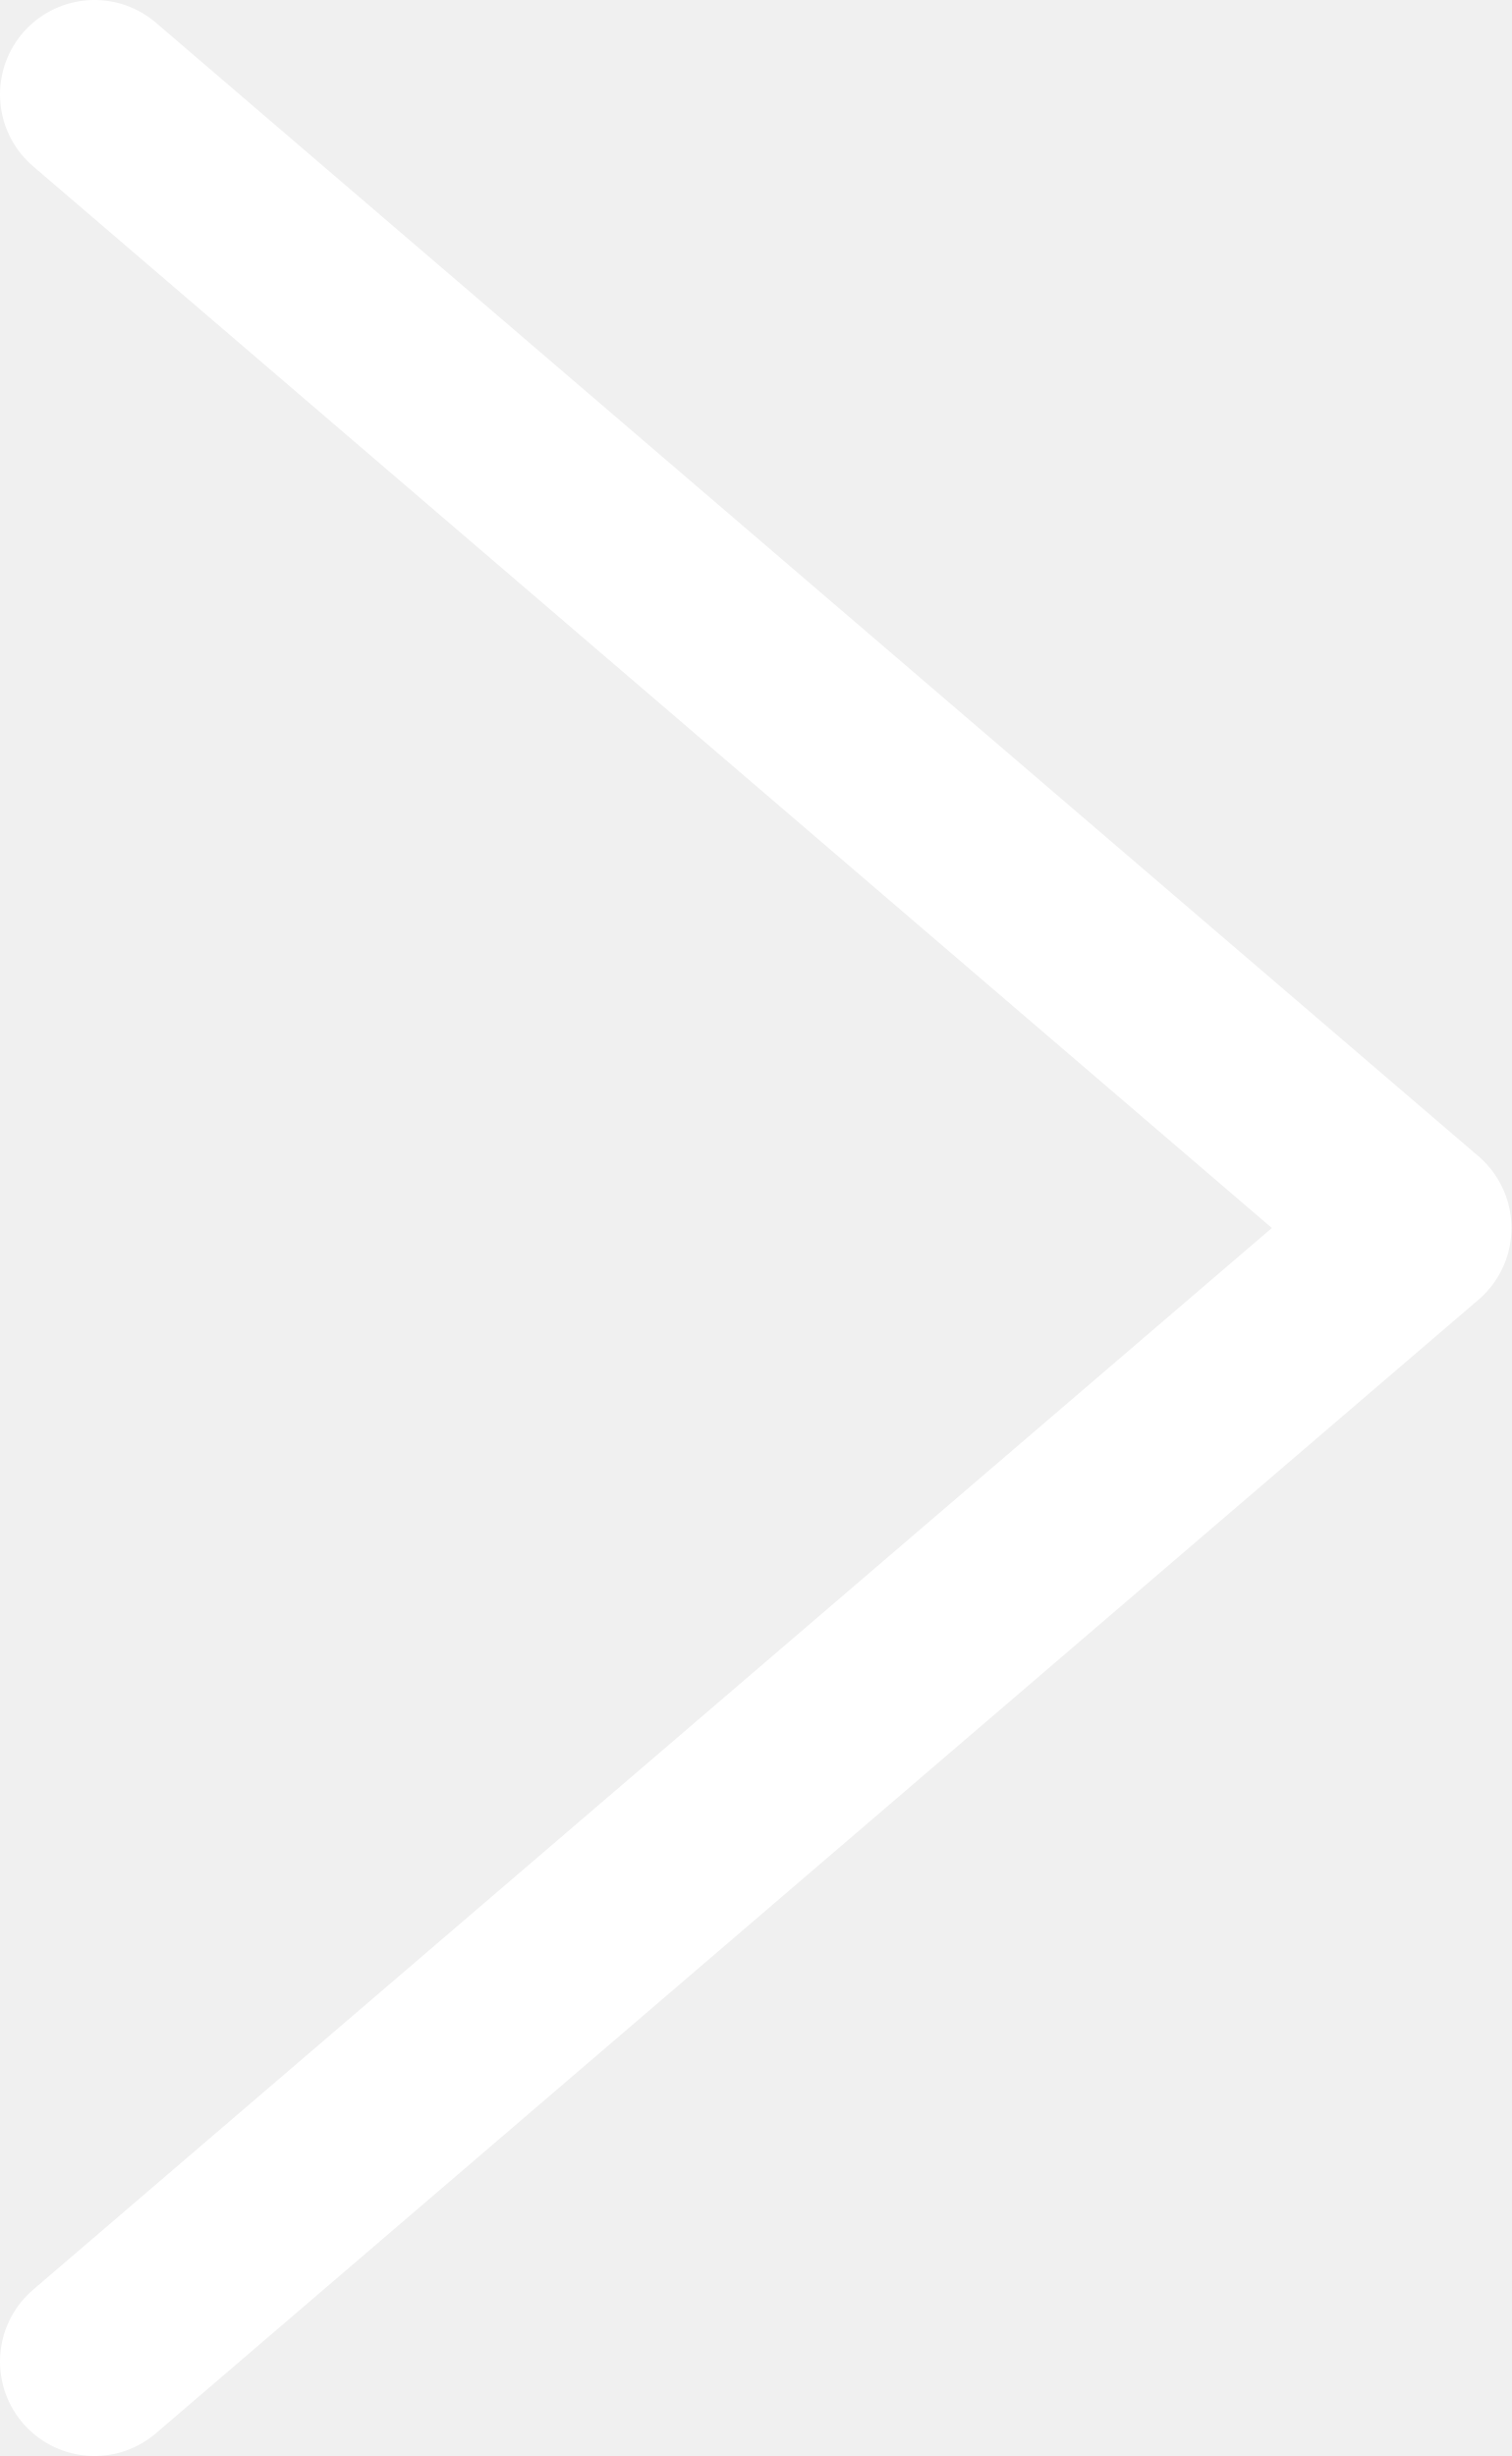
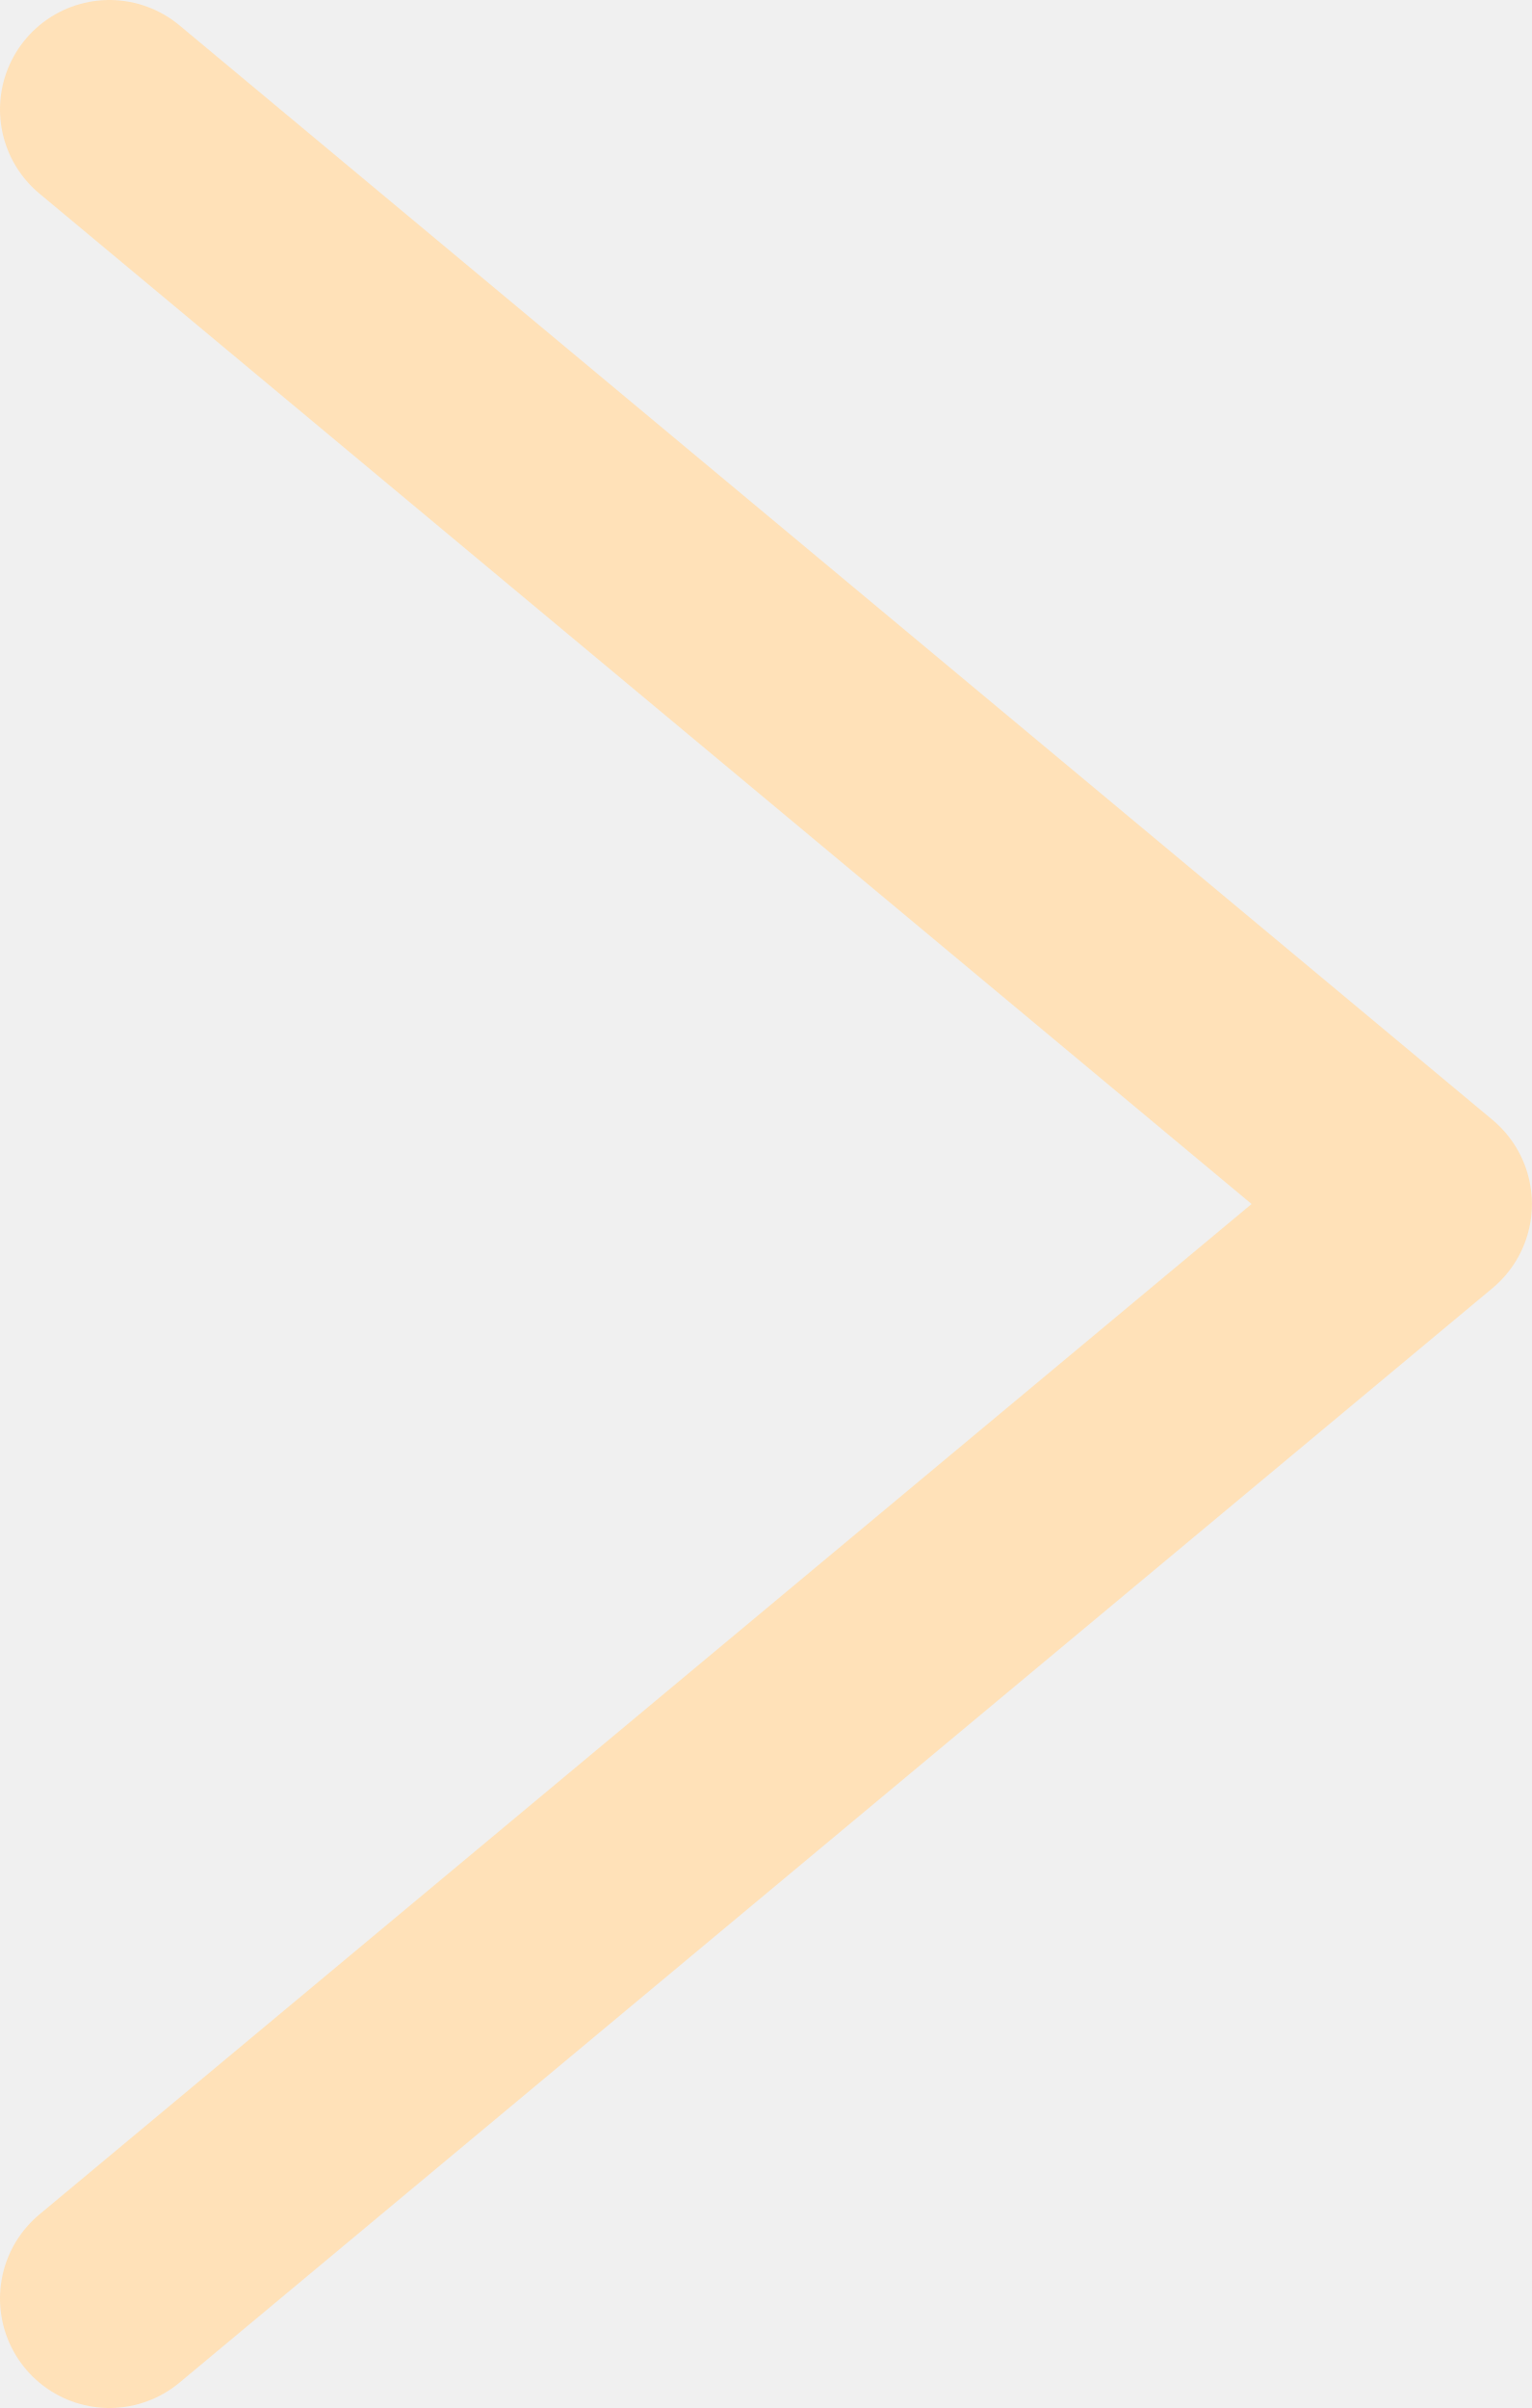
- <svg xmlns="http://www.w3.org/2000/svg" width="16" height="26" viewBox="0 0 16 26" fill="none">
-   <path id="Vector 4" d="M1 1L15 13L1 25" stroke="white" stroke-width="2" stroke-linecap="round" stroke-linejoin="round" />
+ <svg xmlns="http://www.w3.org/2000/svg" width="28" height="44" viewBox="0 0 28 44" fill="none">
+   <path d="M2 2L26 22L2 42" stroke="#FFE1B8" stroke-width="4" stroke-linecap="round" stroke-linejoin="round" />
</svg>
